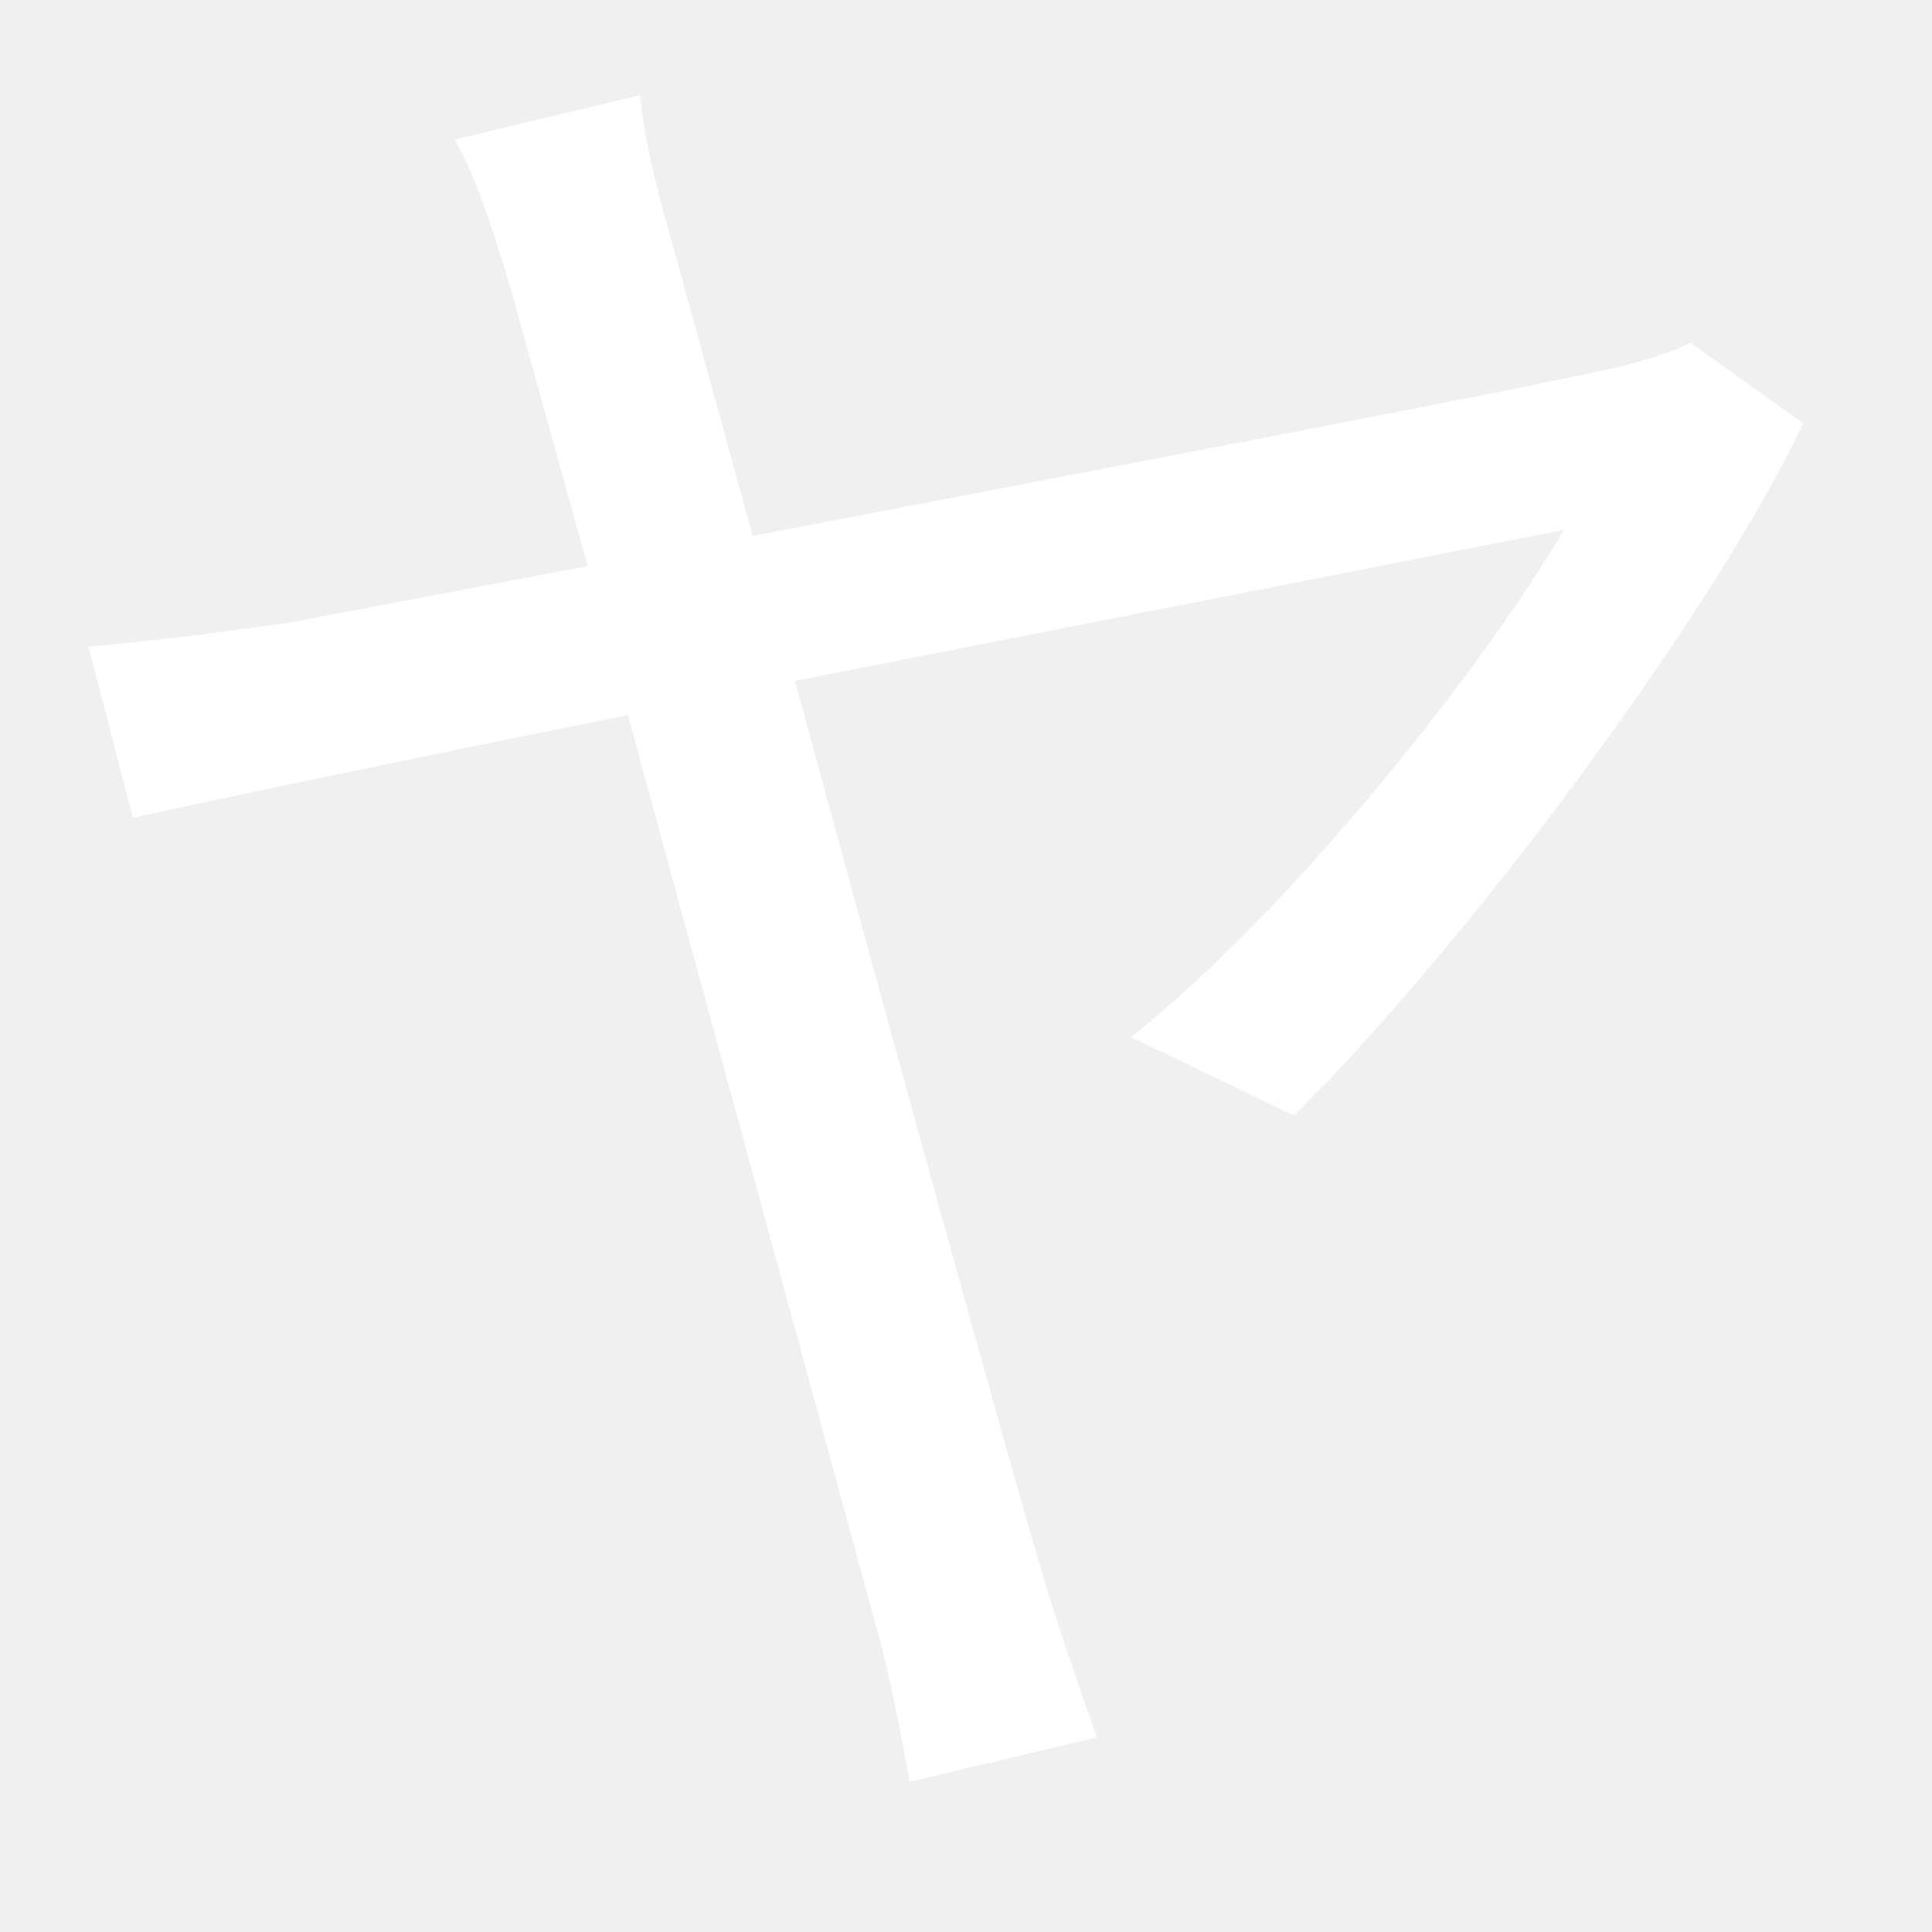
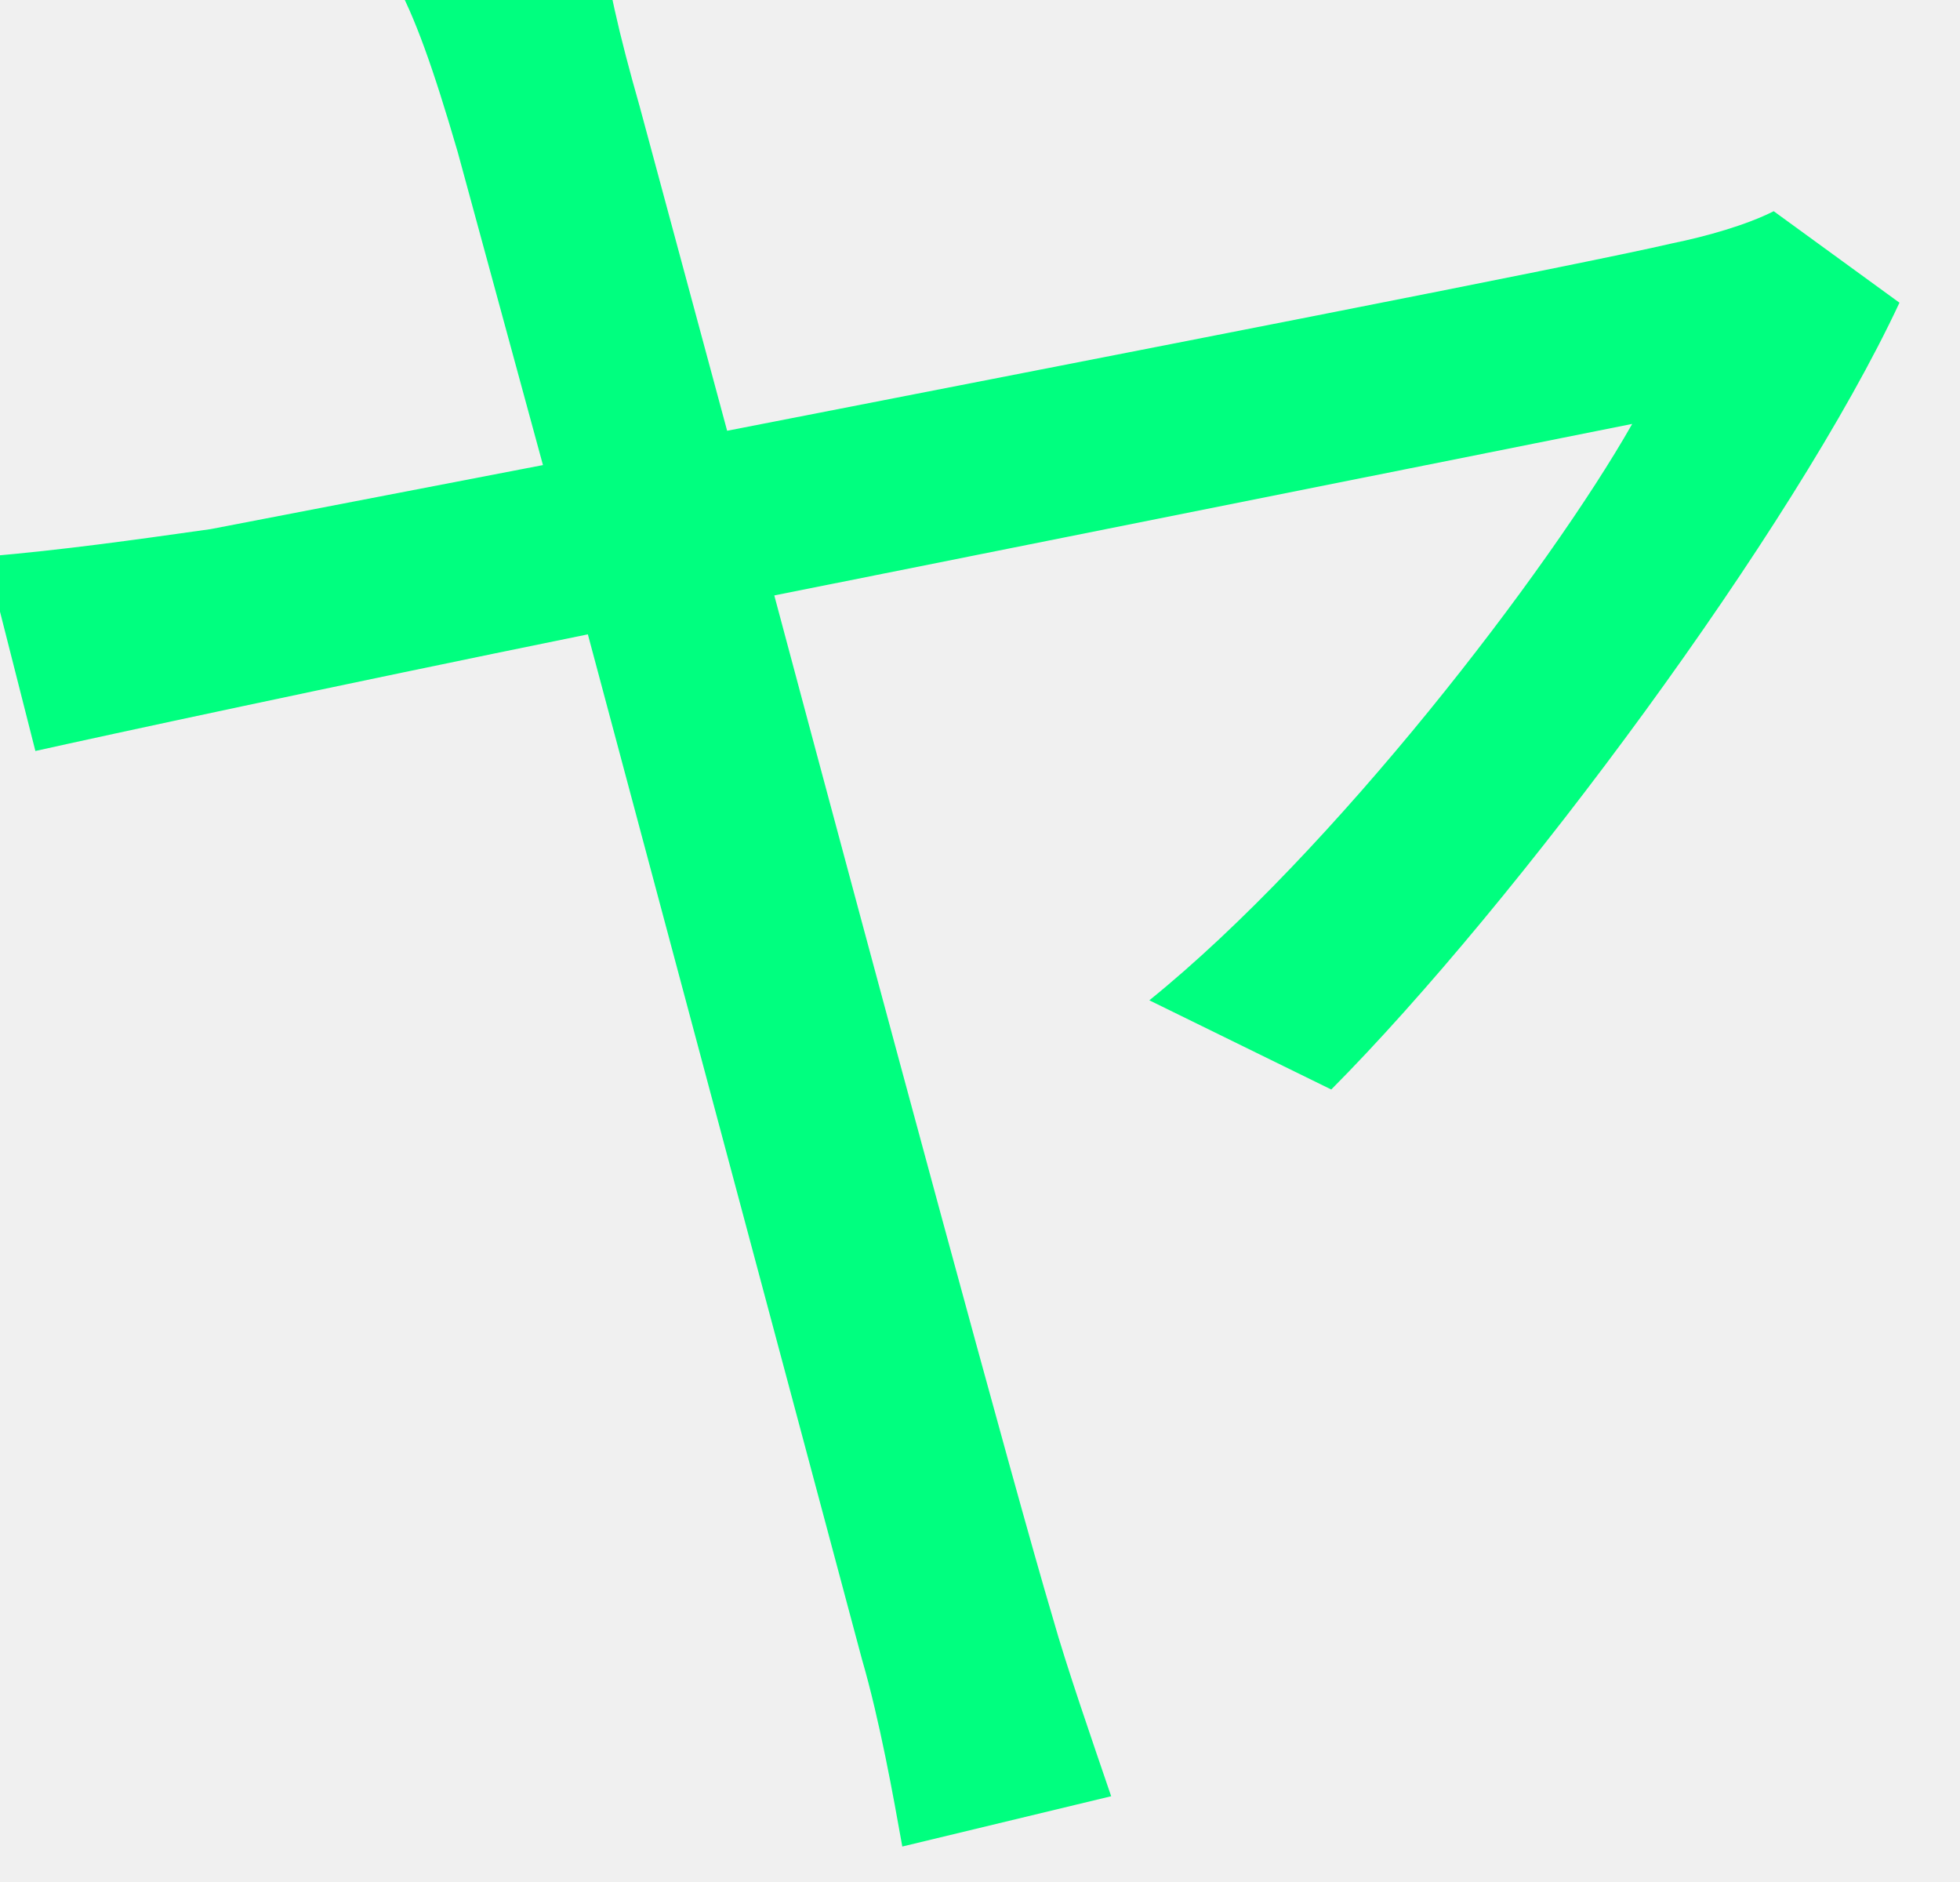
- <svg xmlns="http://www.w3.org/2000/svg" width="1000" height="1000" viewBox="0 0 1000 1000">
+ <svg xmlns="http://www.w3.org/2000/svg" width="50" height="48" viewBox="0 0 50 48">
  <defs>
    <style>
      .cls-1 {
        font-size: 1041.667px;
-         fill: #fff;
+         fill: #00ff7f;
        font-family: "MS Gothic";
      }
    </style>
  </defs>
-   <text id="ヤ" class="cls-1" x="-20.833" y="876.383">ヤ</text>
+   <text id="ヤ" class="cls-1" transform="translate(-4.024 44.529) scale(0.055 0.056)">ヤ</text>
</svg>
